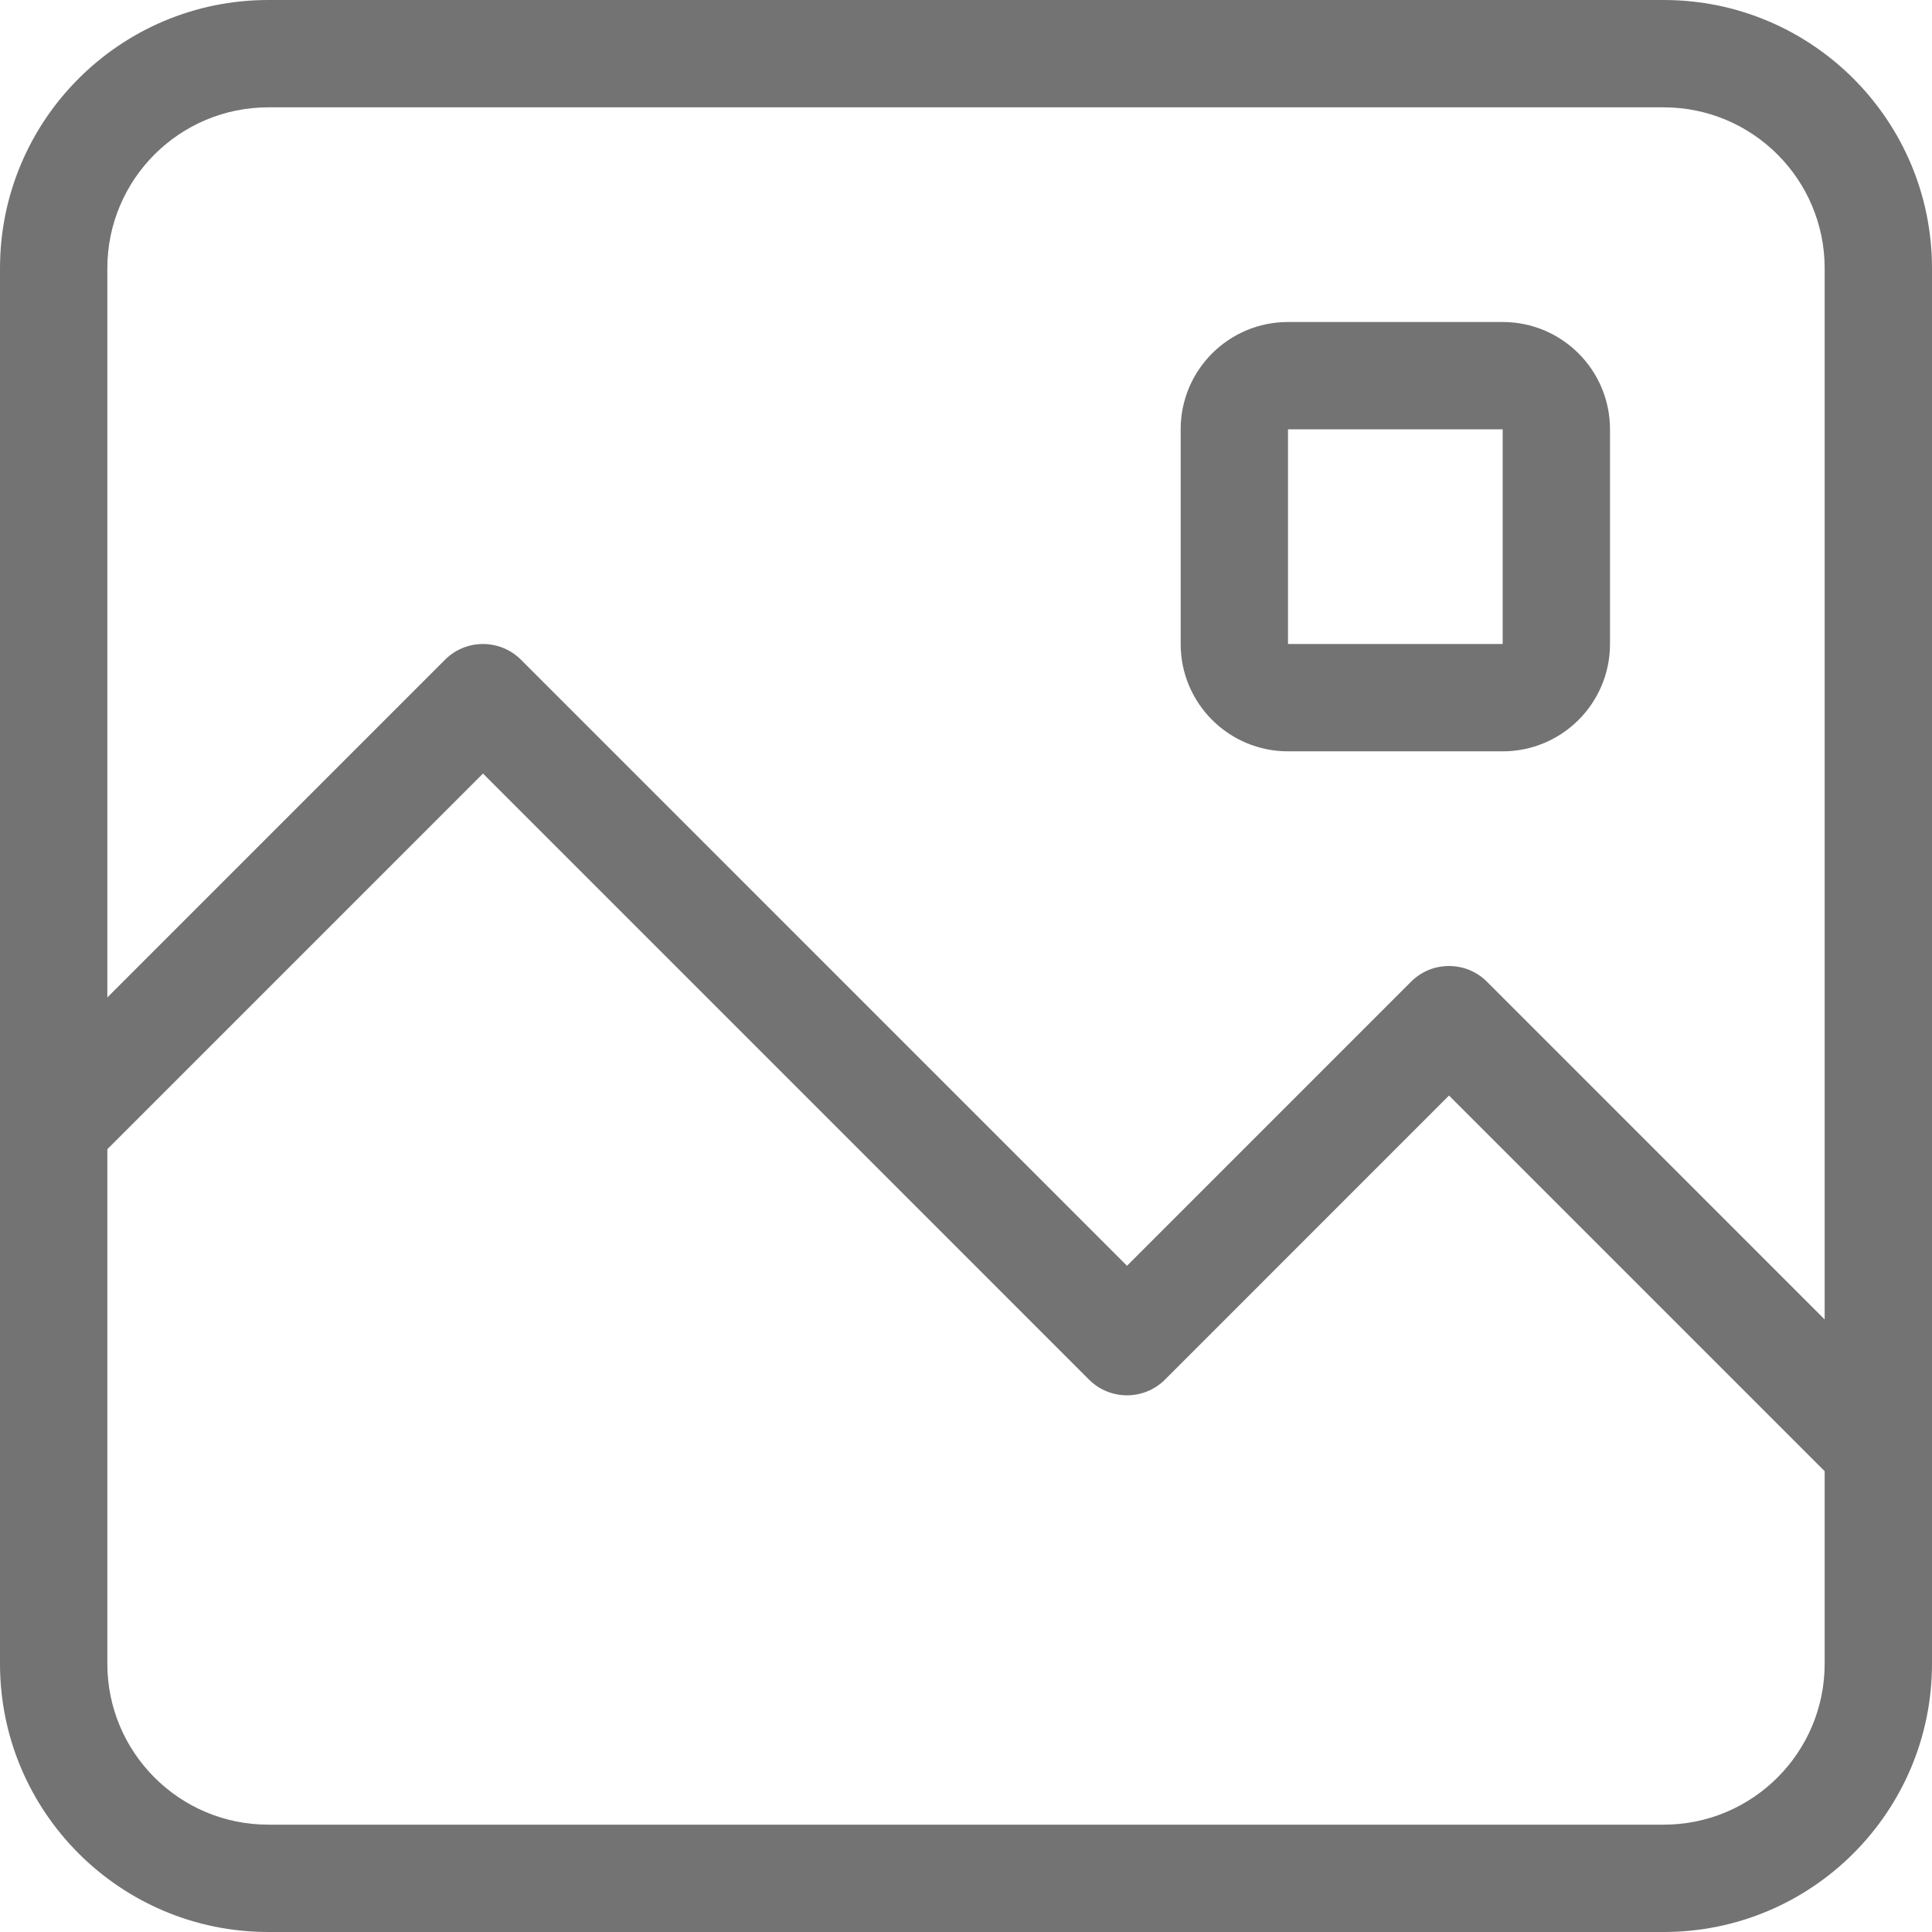
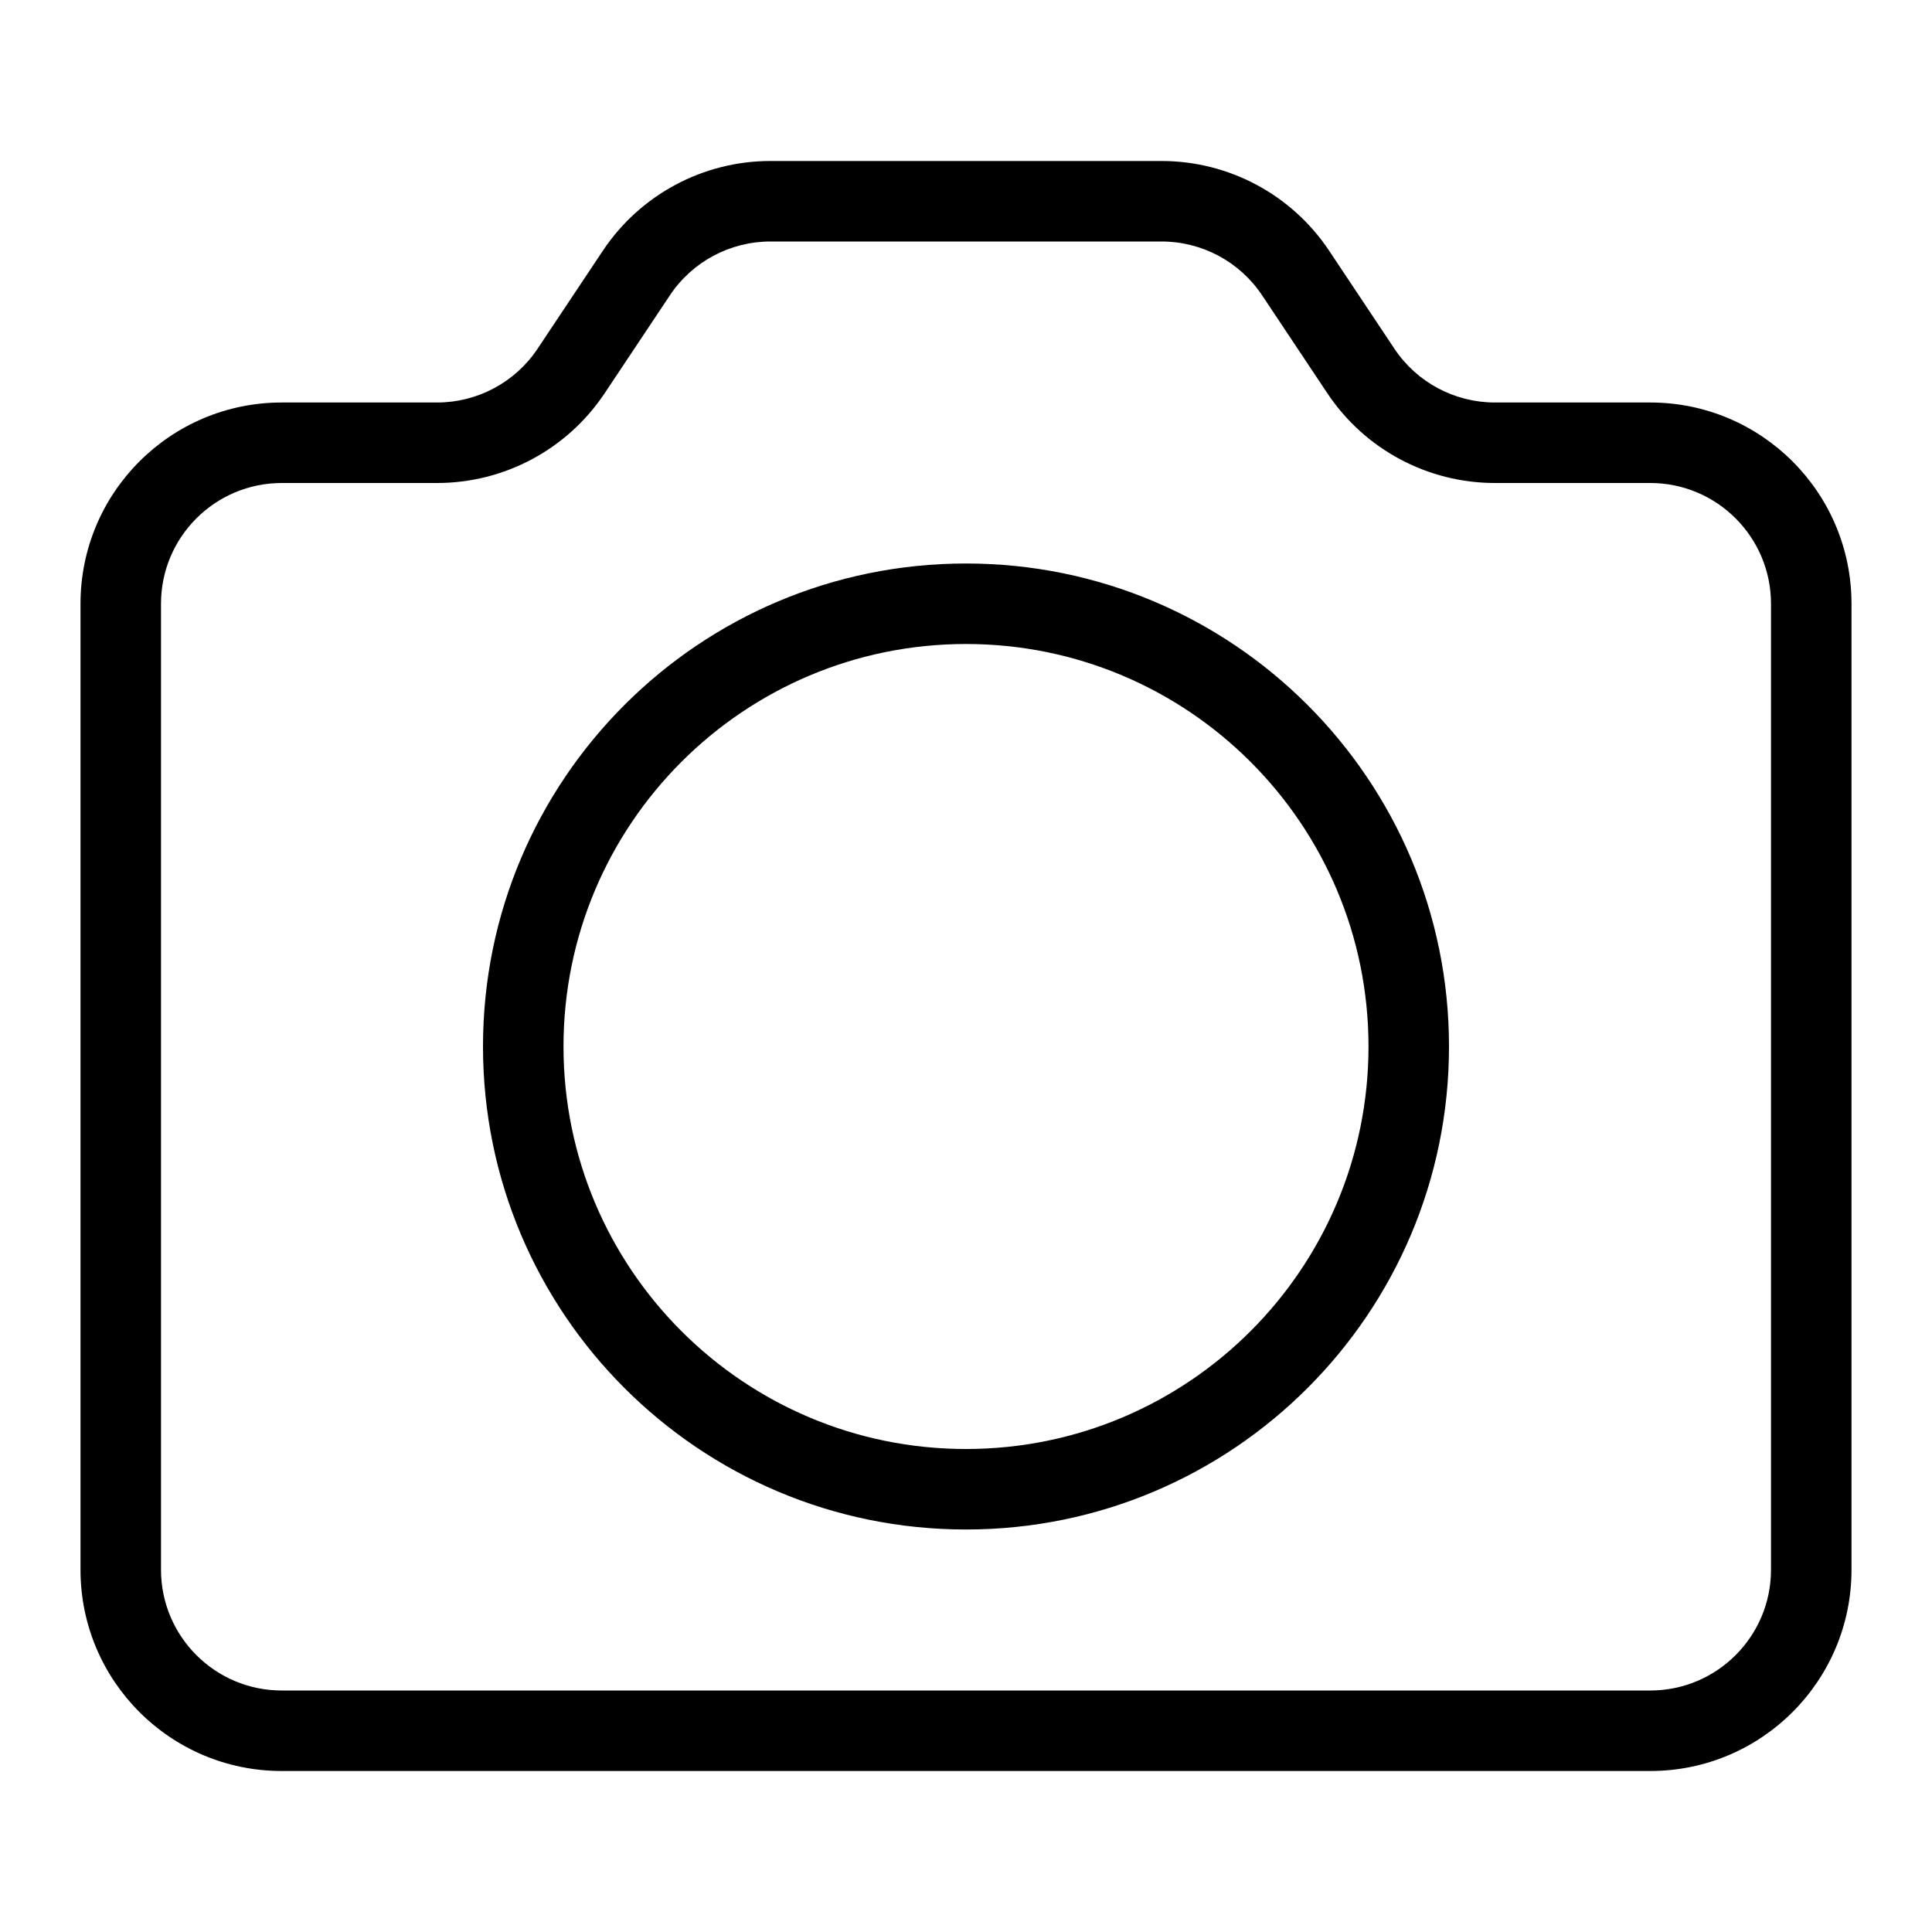
- <svg xmlns="http://www.w3.org/2000/svg" viewBox="0 0 54 54" version="1.1">
-   <g id="Page-1" stroke="none" stroke-width="1" fill="none" fill-rule="evenodd">
-     <g id="icon/media/image" transform="translate(-9, -9)" fill="#737373">
-       <path d="M60,45.879 L60,16.5 C60,14.015 57.985,12 55.5,12 L16.5,12 C14.015,12 12,14.015 12,16.5 L12,36.879 L21.439,27.439 C22.025,26.854 22.975,26.854 23.561,27.439 L40.5,44.379 L48.439,36.439 C49.025,35.854 49.975,35.854 50.561,36.439 L60,45.879 Z M60,50.121 L49.5,39.621 L41.561,47.561 C40.975,48.146 40.025,48.146 39.439,47.561 L22.5,30.621 L12,41.121 L12,55.5 C12,57.985 14.015,60 16.5,60 L55.5,60 C57.985,60 60,57.985 60,55.5 L60,50.121 Z M9,16.5 C9,12.358 12.358,9 16.5,9 L55.5,9 C59.642,9 63,12.358 63,16.5 L63,55.5 C63,59.642 59.642,63 55.5,63 L16.5,63 C12.358,63 9,59.642 9,55.5 L9,16.5 Z M45,18 L51,18 C52.657,18 54,19.343 54,21 L54,27 C54,28.657 52.657,30 51,30 L45,30 C43.343,30 42,28.657 42,27 L42,21 C42,19.343 43.343,18 45,18 Z M45,21 L45,27 L51,27 L51,21 L45,21 Z" id="Combined-Shape" />
-     </g>
-   </g>
+ <svg xmlns="http://www.w3.org/2000/svg" width="24" height="24" viewBox="0 0 24 24">
+   <path fill="currentColor" d="M1,19.5 L1,7.5 C1,6.119 2.119,5 3.5,5 L5.43,5 C5.931,5 6.4,4.749 6.678,4.332 L7.49,3.113 C7.954,2.418 8.734,2 9.57,2 L14.43,2 C15.266,2 16.046,2.418 16.51,3.113 L17.322,4.332 C17.6,4.749 18.069,5 18.57,5 L20.5,5 C21.881,5 23,6.119 23,7.5 L23,19.5 C23,20.881 21.881,22 20.5,22 L3.5,22 C2.119,22 1,20.881 1,19.5 Z M2,19.5 C2,20.328 2.672,21 3.5,21 L20.5,21 C21.328,21 22,20.328 22,19.5 L22,7.5 C22,6.672 21.328,6 20.5,6 L18.57,6 C17.734,6 16.954,5.582 16.49,4.887 L15.678,3.668 C15.4,3.251 14.931,3 14.43,3 L9.57,3 C9.069,3 8.6,3.251 8.322,3.668 L7.51,4.887 C7.046,5.582 6.266,6 5.43,6 L3.5,6 C2.672,6 2,6.672 2,7.5 L2,19.5 Z M12,19 C8.686,19 6,16.314 6,13 C6,9.686 8.686,7 12,7 C15.314,7 18,9.686 18,13 C18,16.314 15.314,19 12,19 Z M12,18 C14.761,18 17,15.761 17,13 C17,10.239 14.761,8 12,8 C9.239,8 7,10.239 7,13 C7,15.761 9.239,18 12,18 Z" />
</svg>
